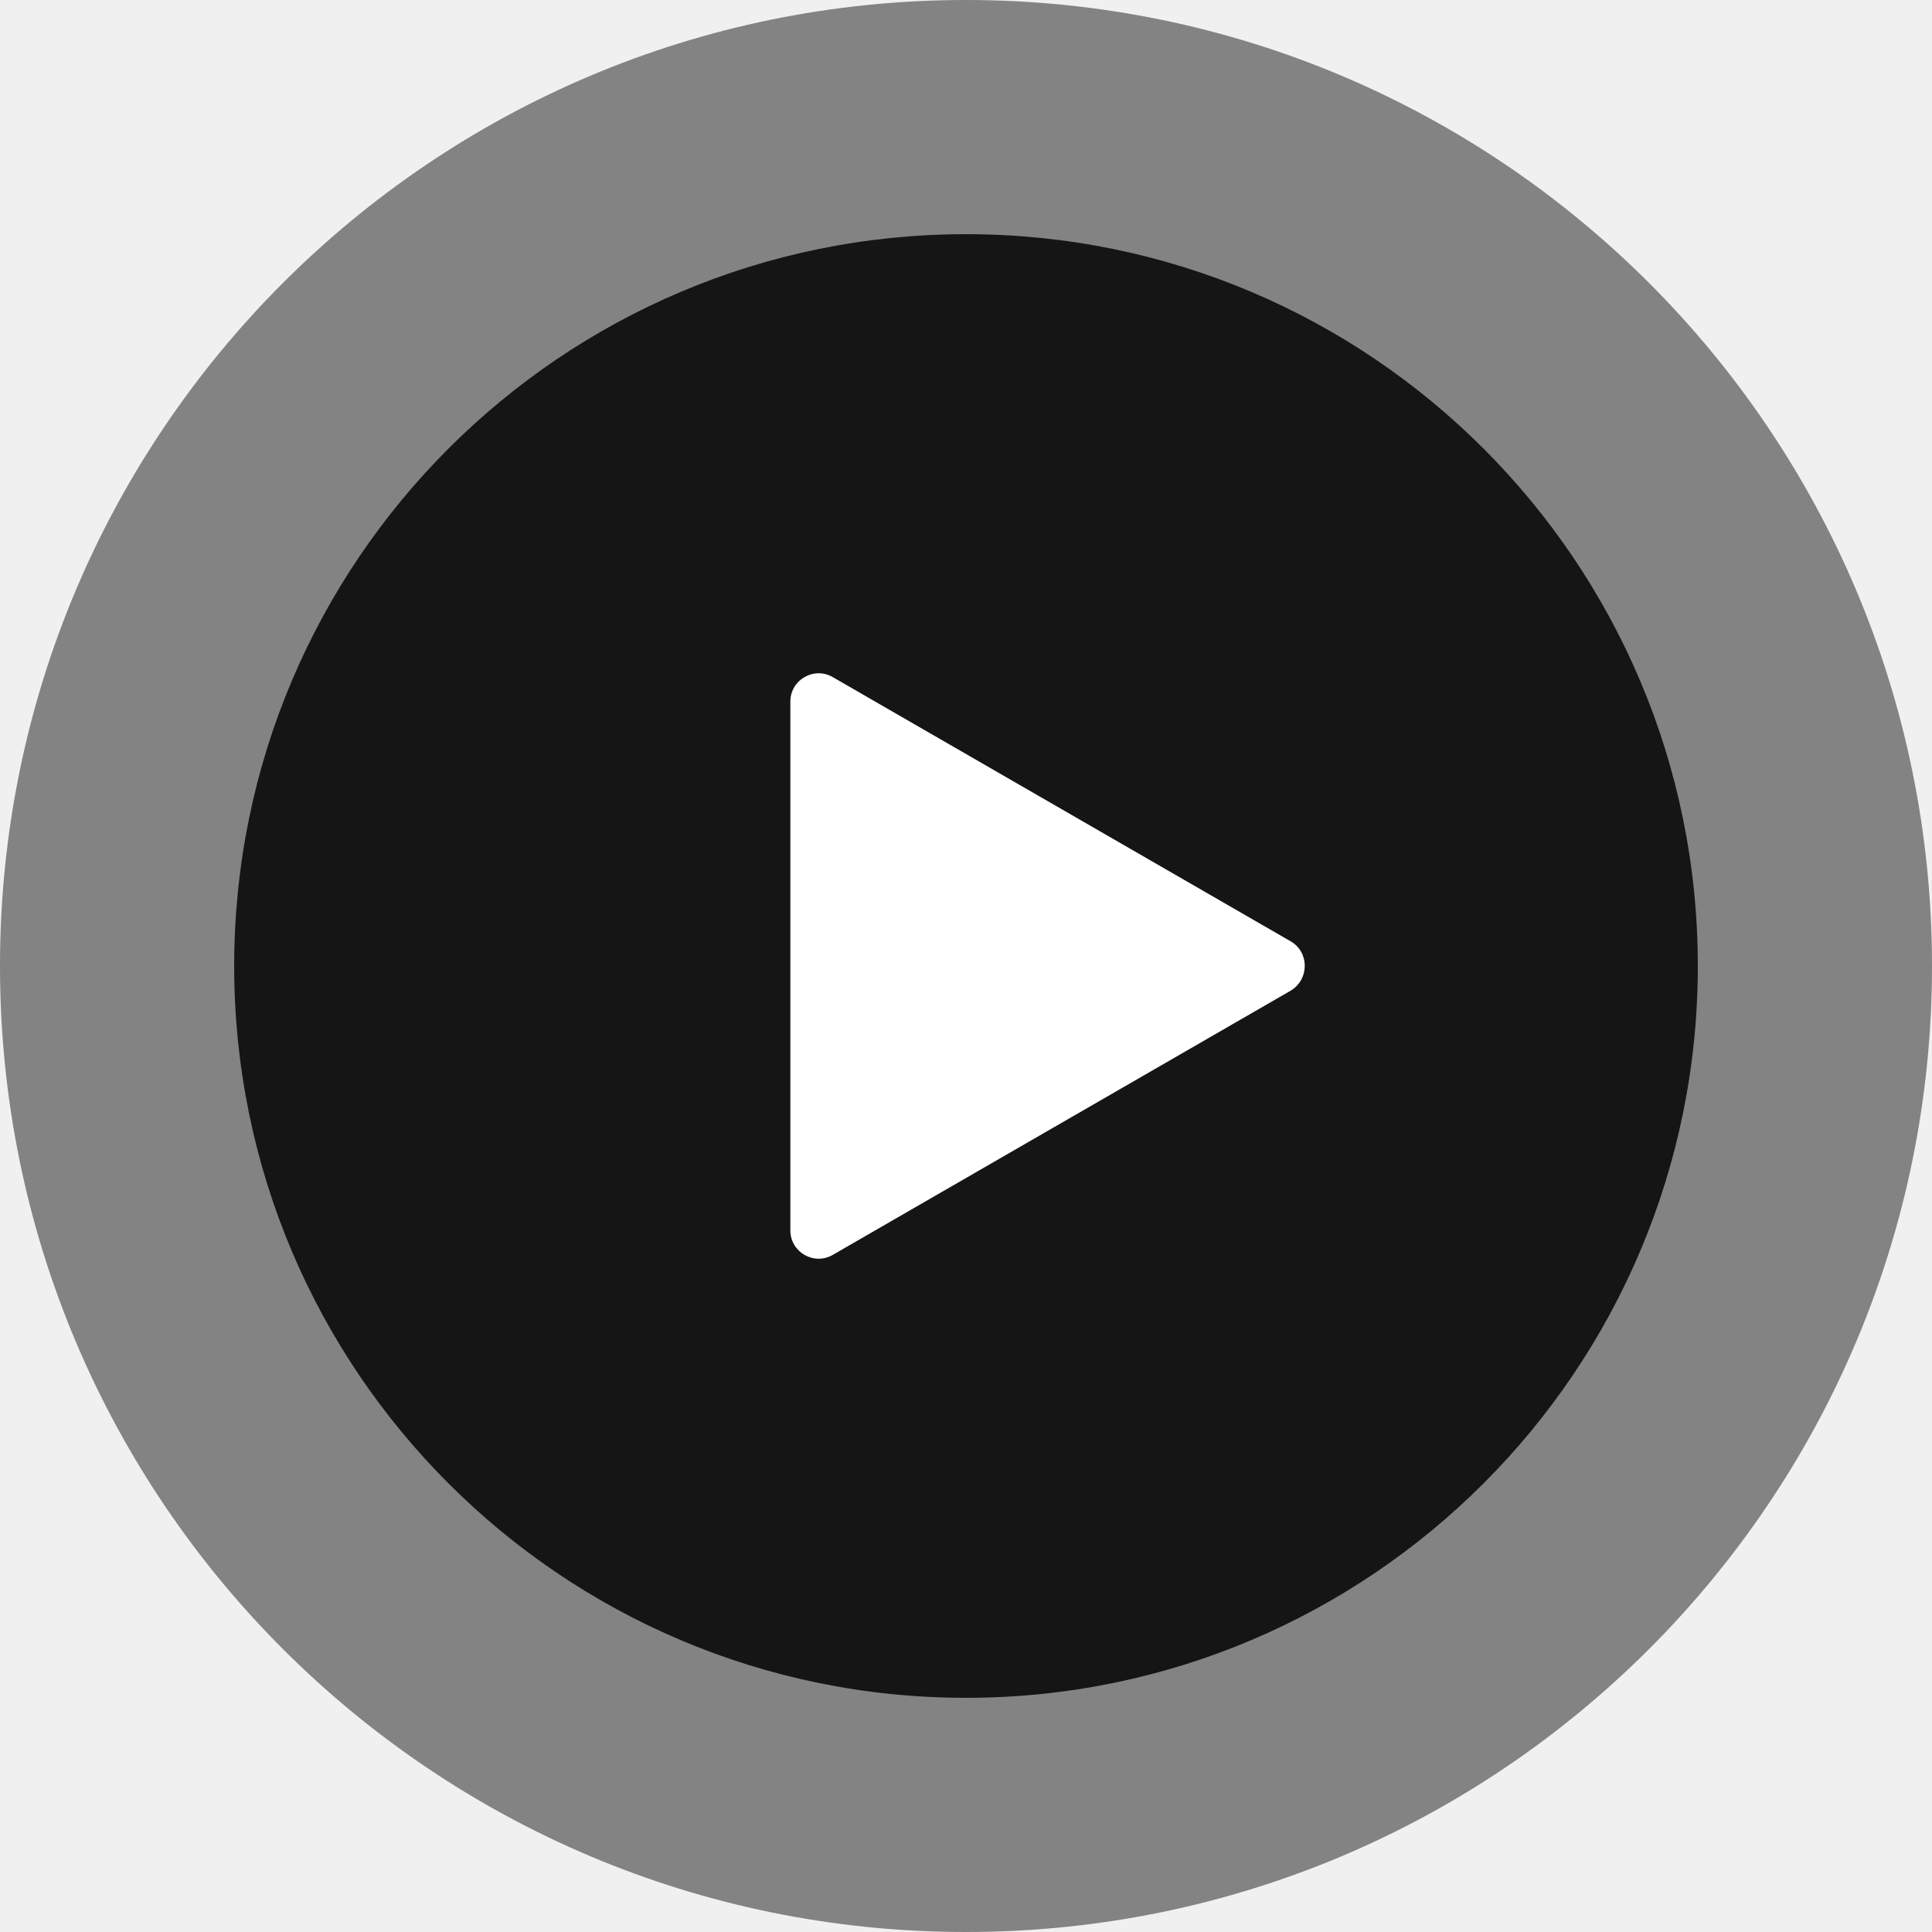
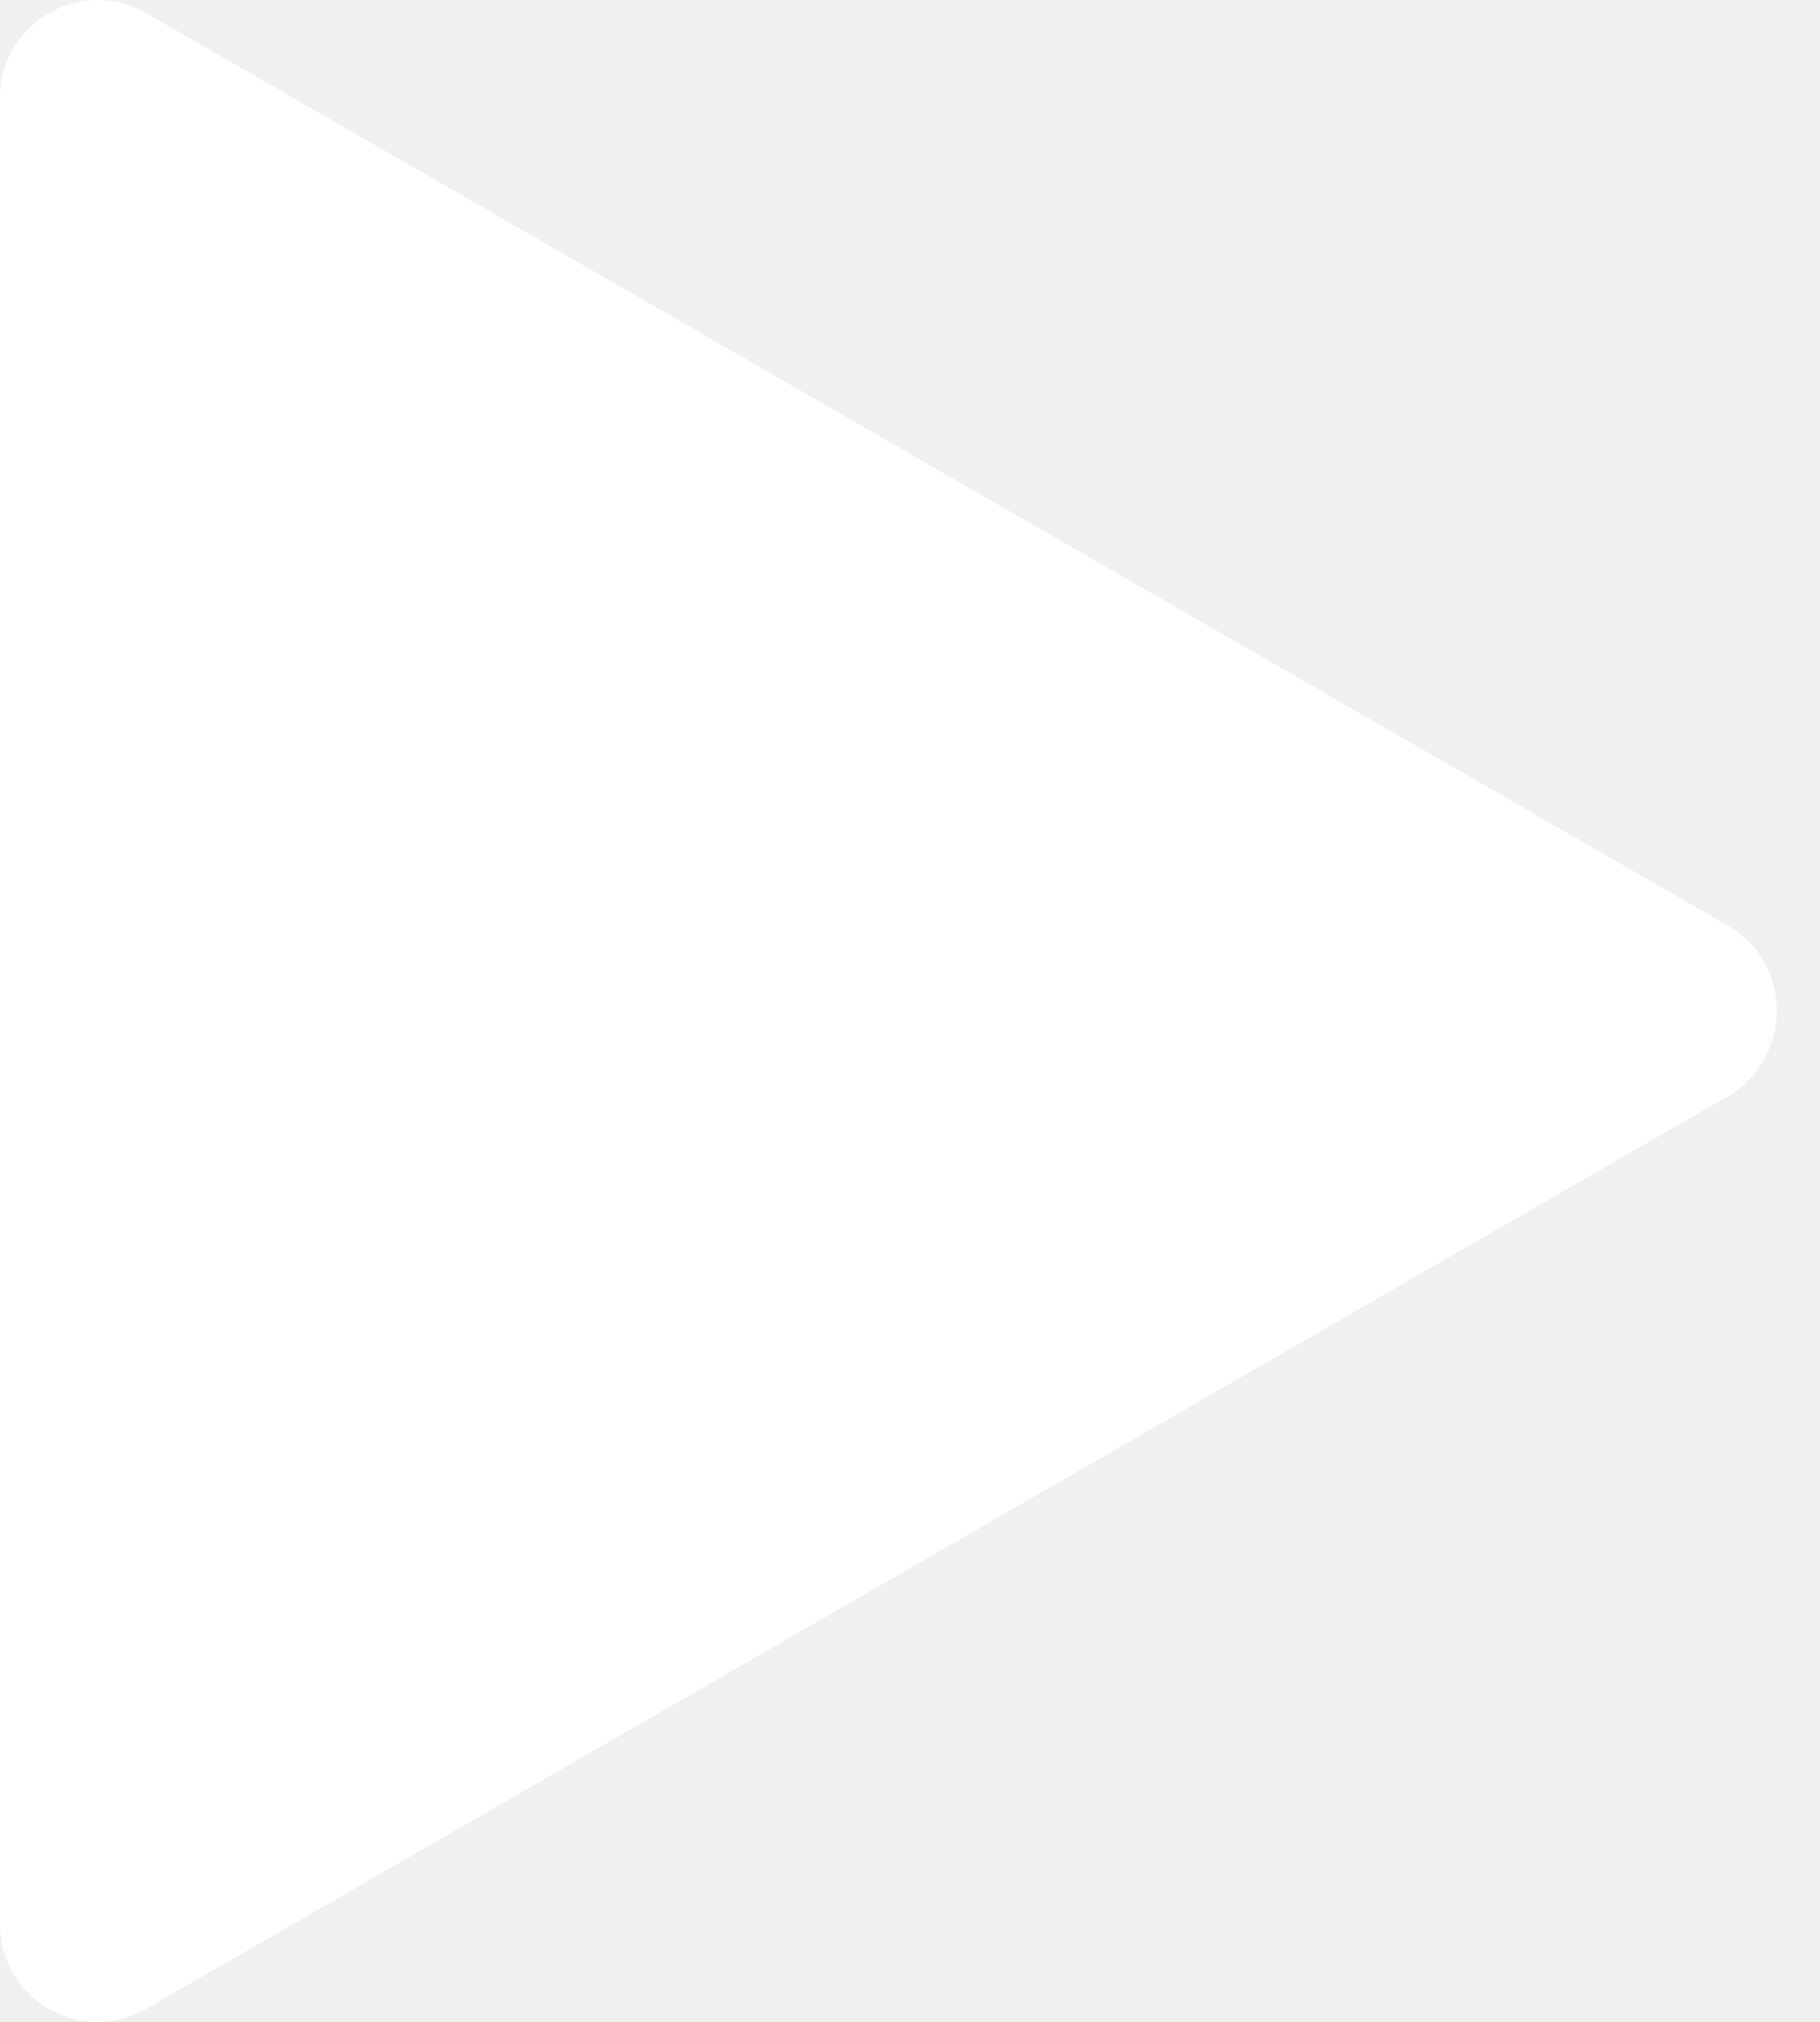
- <svg xmlns="http://www.w3.org/2000/svg" width="132" height="132" viewBox="0 0 132 132" fill="none">
-   <circle opacity="0.5" cx="66" cy="66" r="66" fill="#151515" />
-   <circle cx="66" cy="66" r="50" fill="#151515" />
-   <path d="M88.181 64.313L56.891 46.259C55.606 45.52 54 46.452 54 47.929V84.07C54 85.548 55.606 86.48 56.891 85.741L88.181 67.686C89.466 66.915 89.466 65.052 88.181 64.313Z" fill="white" />
+ <svg xmlns="http://www.w3.org/2000/svg" width="36" height="40" viewBox="0 0 36 40" fill="none">
+   <path d="M34.181 18.313L2.891 0.259C1.606 -0.48 0 0.452 0 1.929V38.071C0 39.548 1.606 40.48 2.891 39.741L34.181 21.686C35.467 20.915 35.467 19.052 34.181 18.313Z" fill="white" />
</svg>
